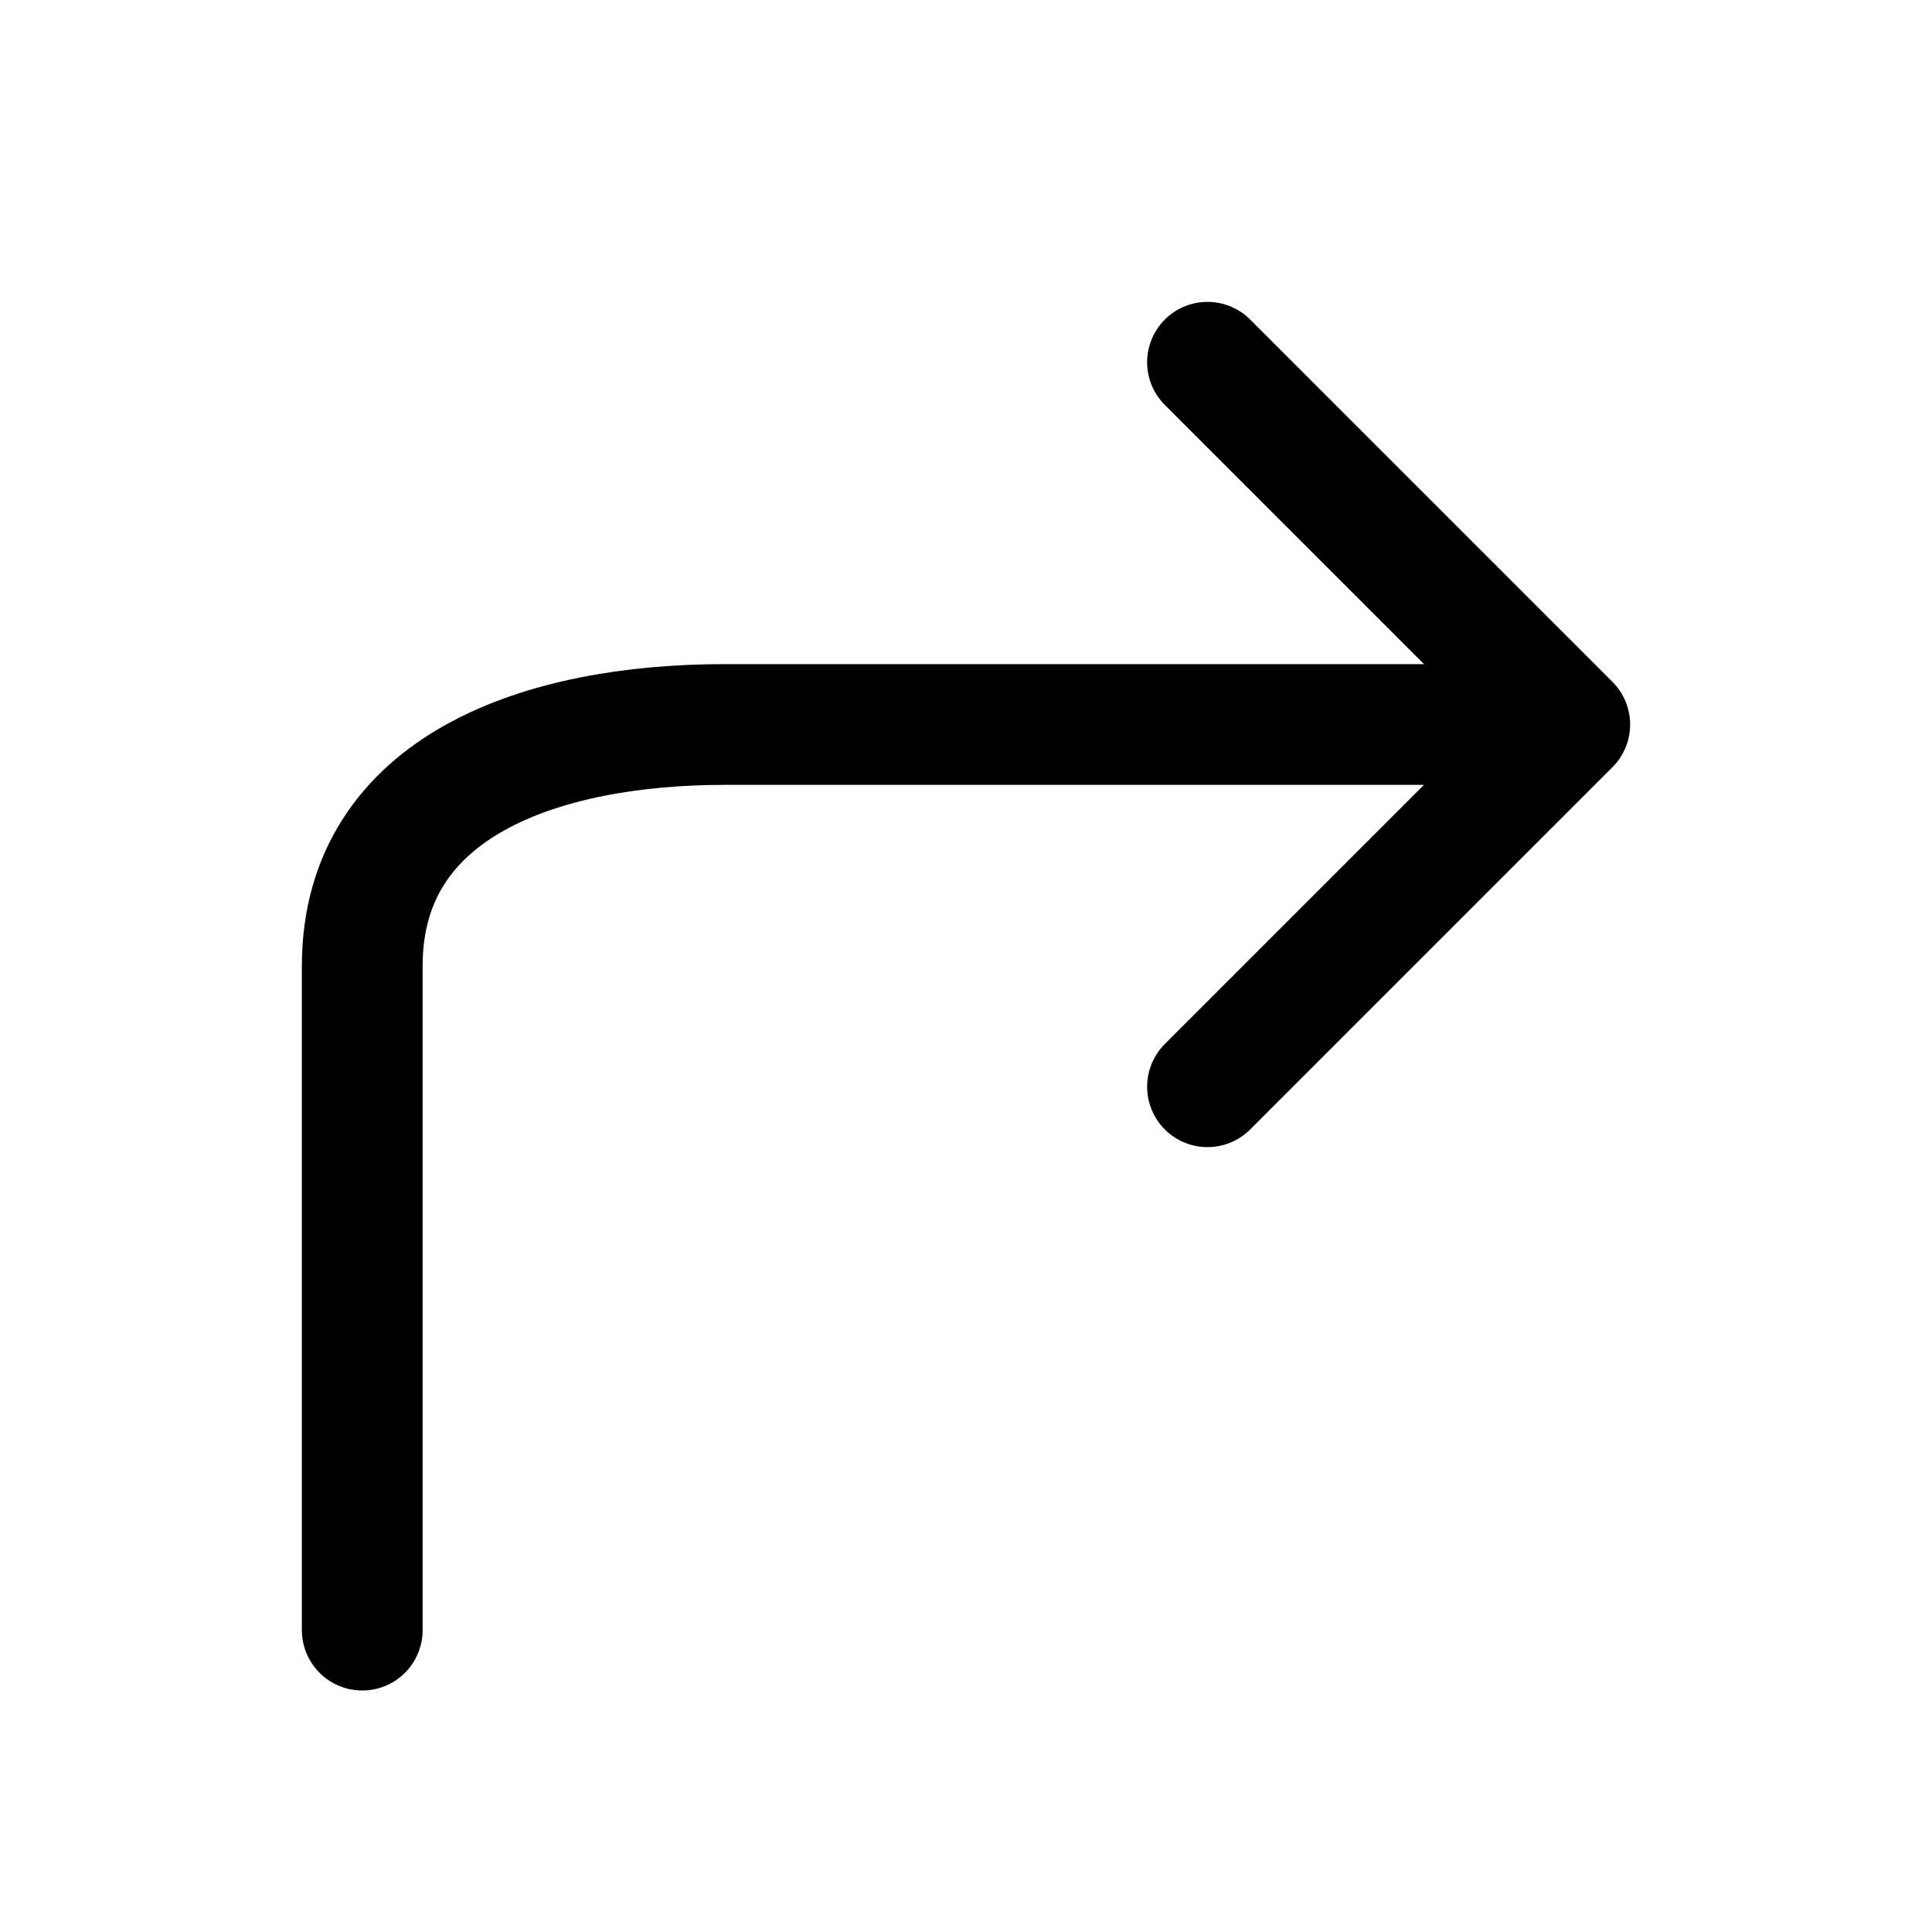
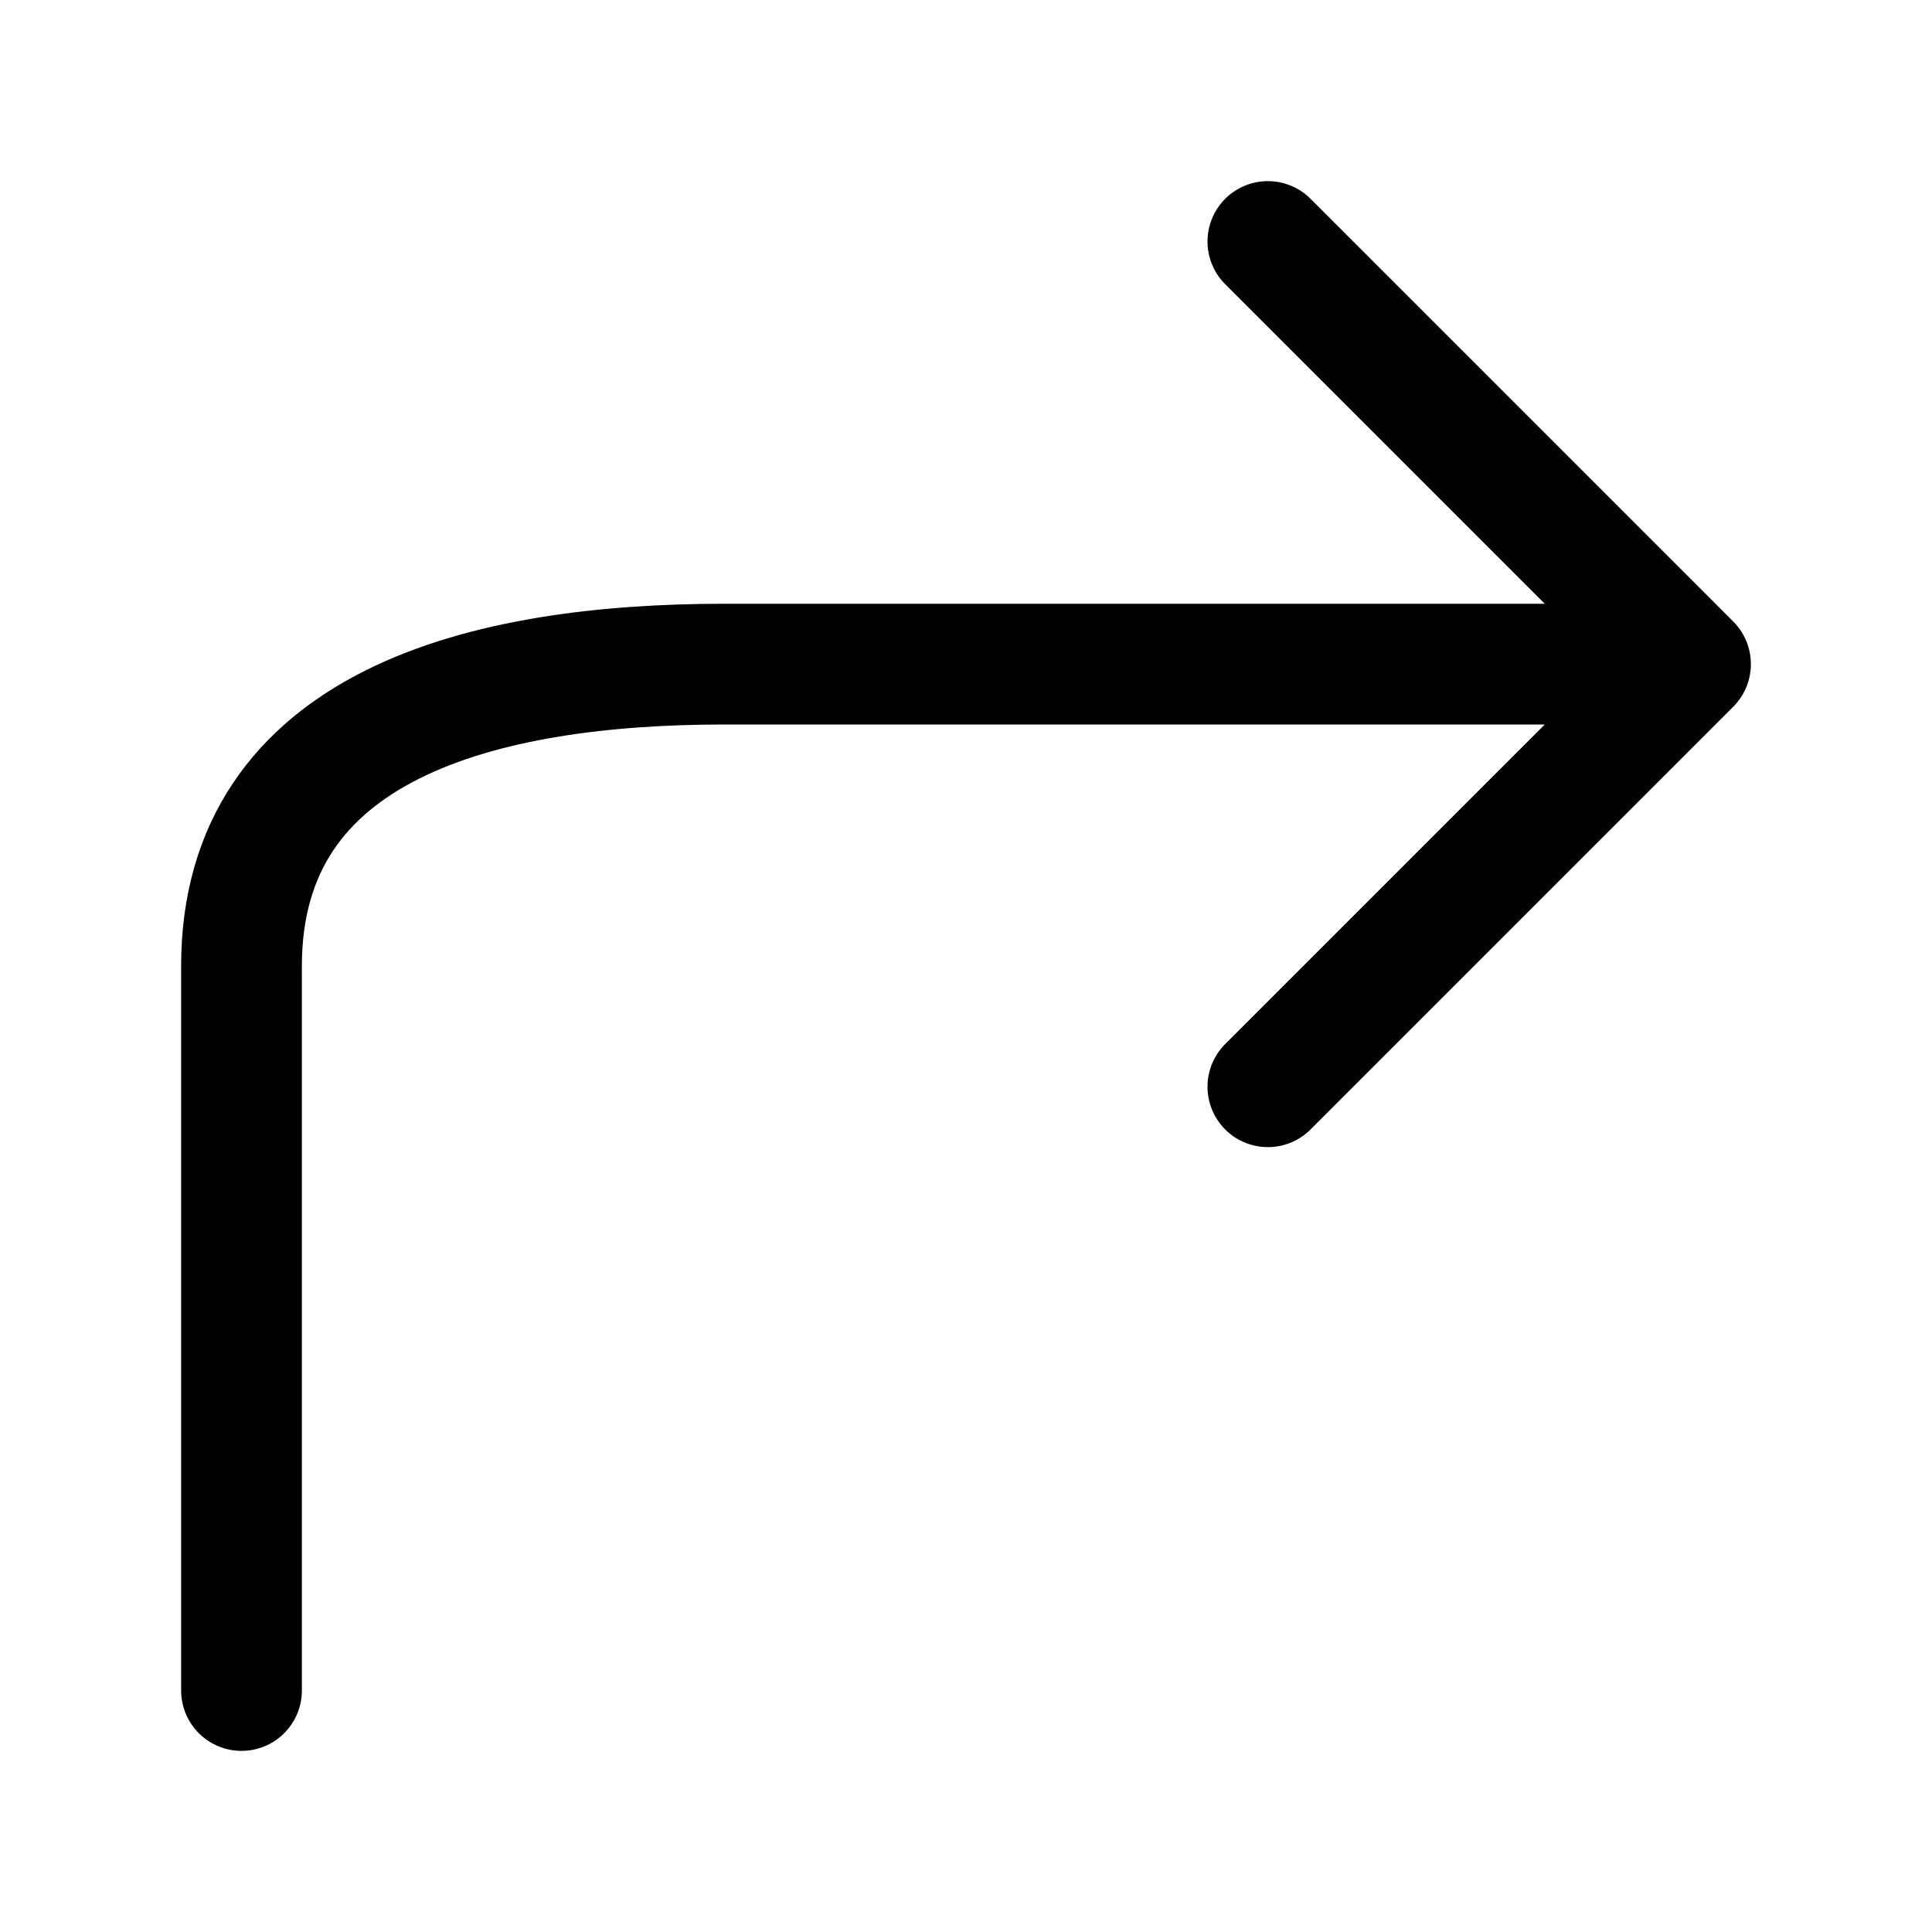
<svg xmlns="http://www.w3.org/2000/svg" viewBox="0 0 32 32" fill="none" stroke="currentColor" stroke-width="2" stroke-linecap="round" stroke-linejoin="round">
-   <path d="M 6 27 V 16 C 6 13 9 12 12 12 H 26 M 20 6 L 26 12 L 20 18" />
+   <path d="M 4 28 V 16 C 4 12 8 11 12 11 H 28 M 21 4 L 28 11 L 21 18" />
</svg>
